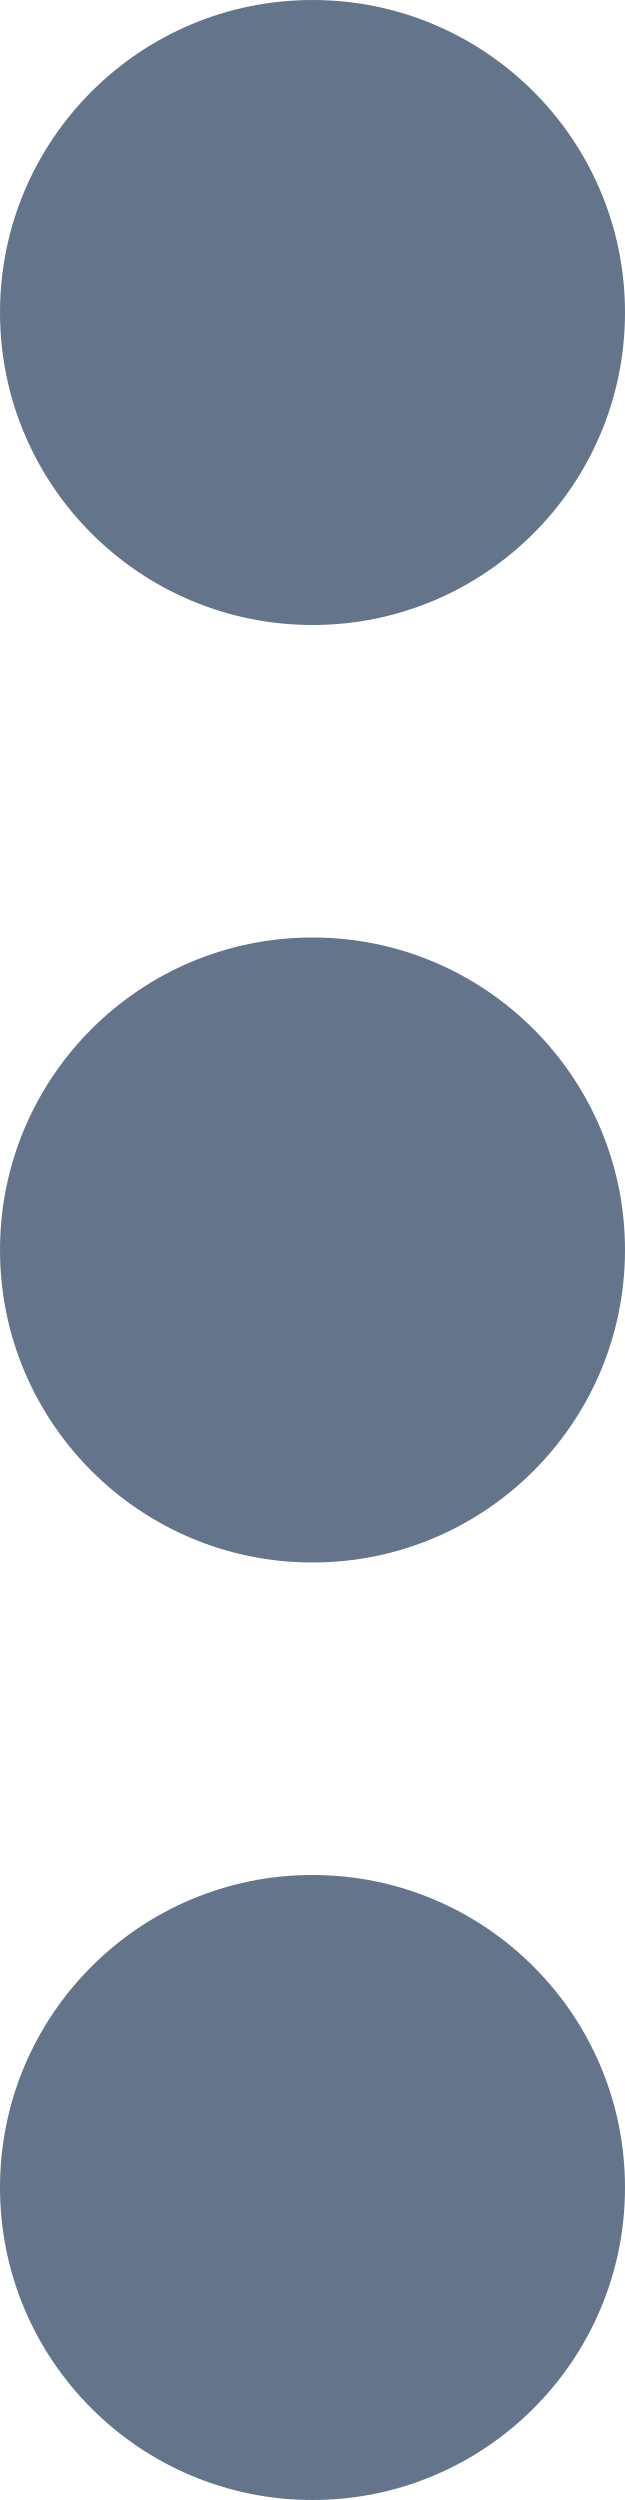
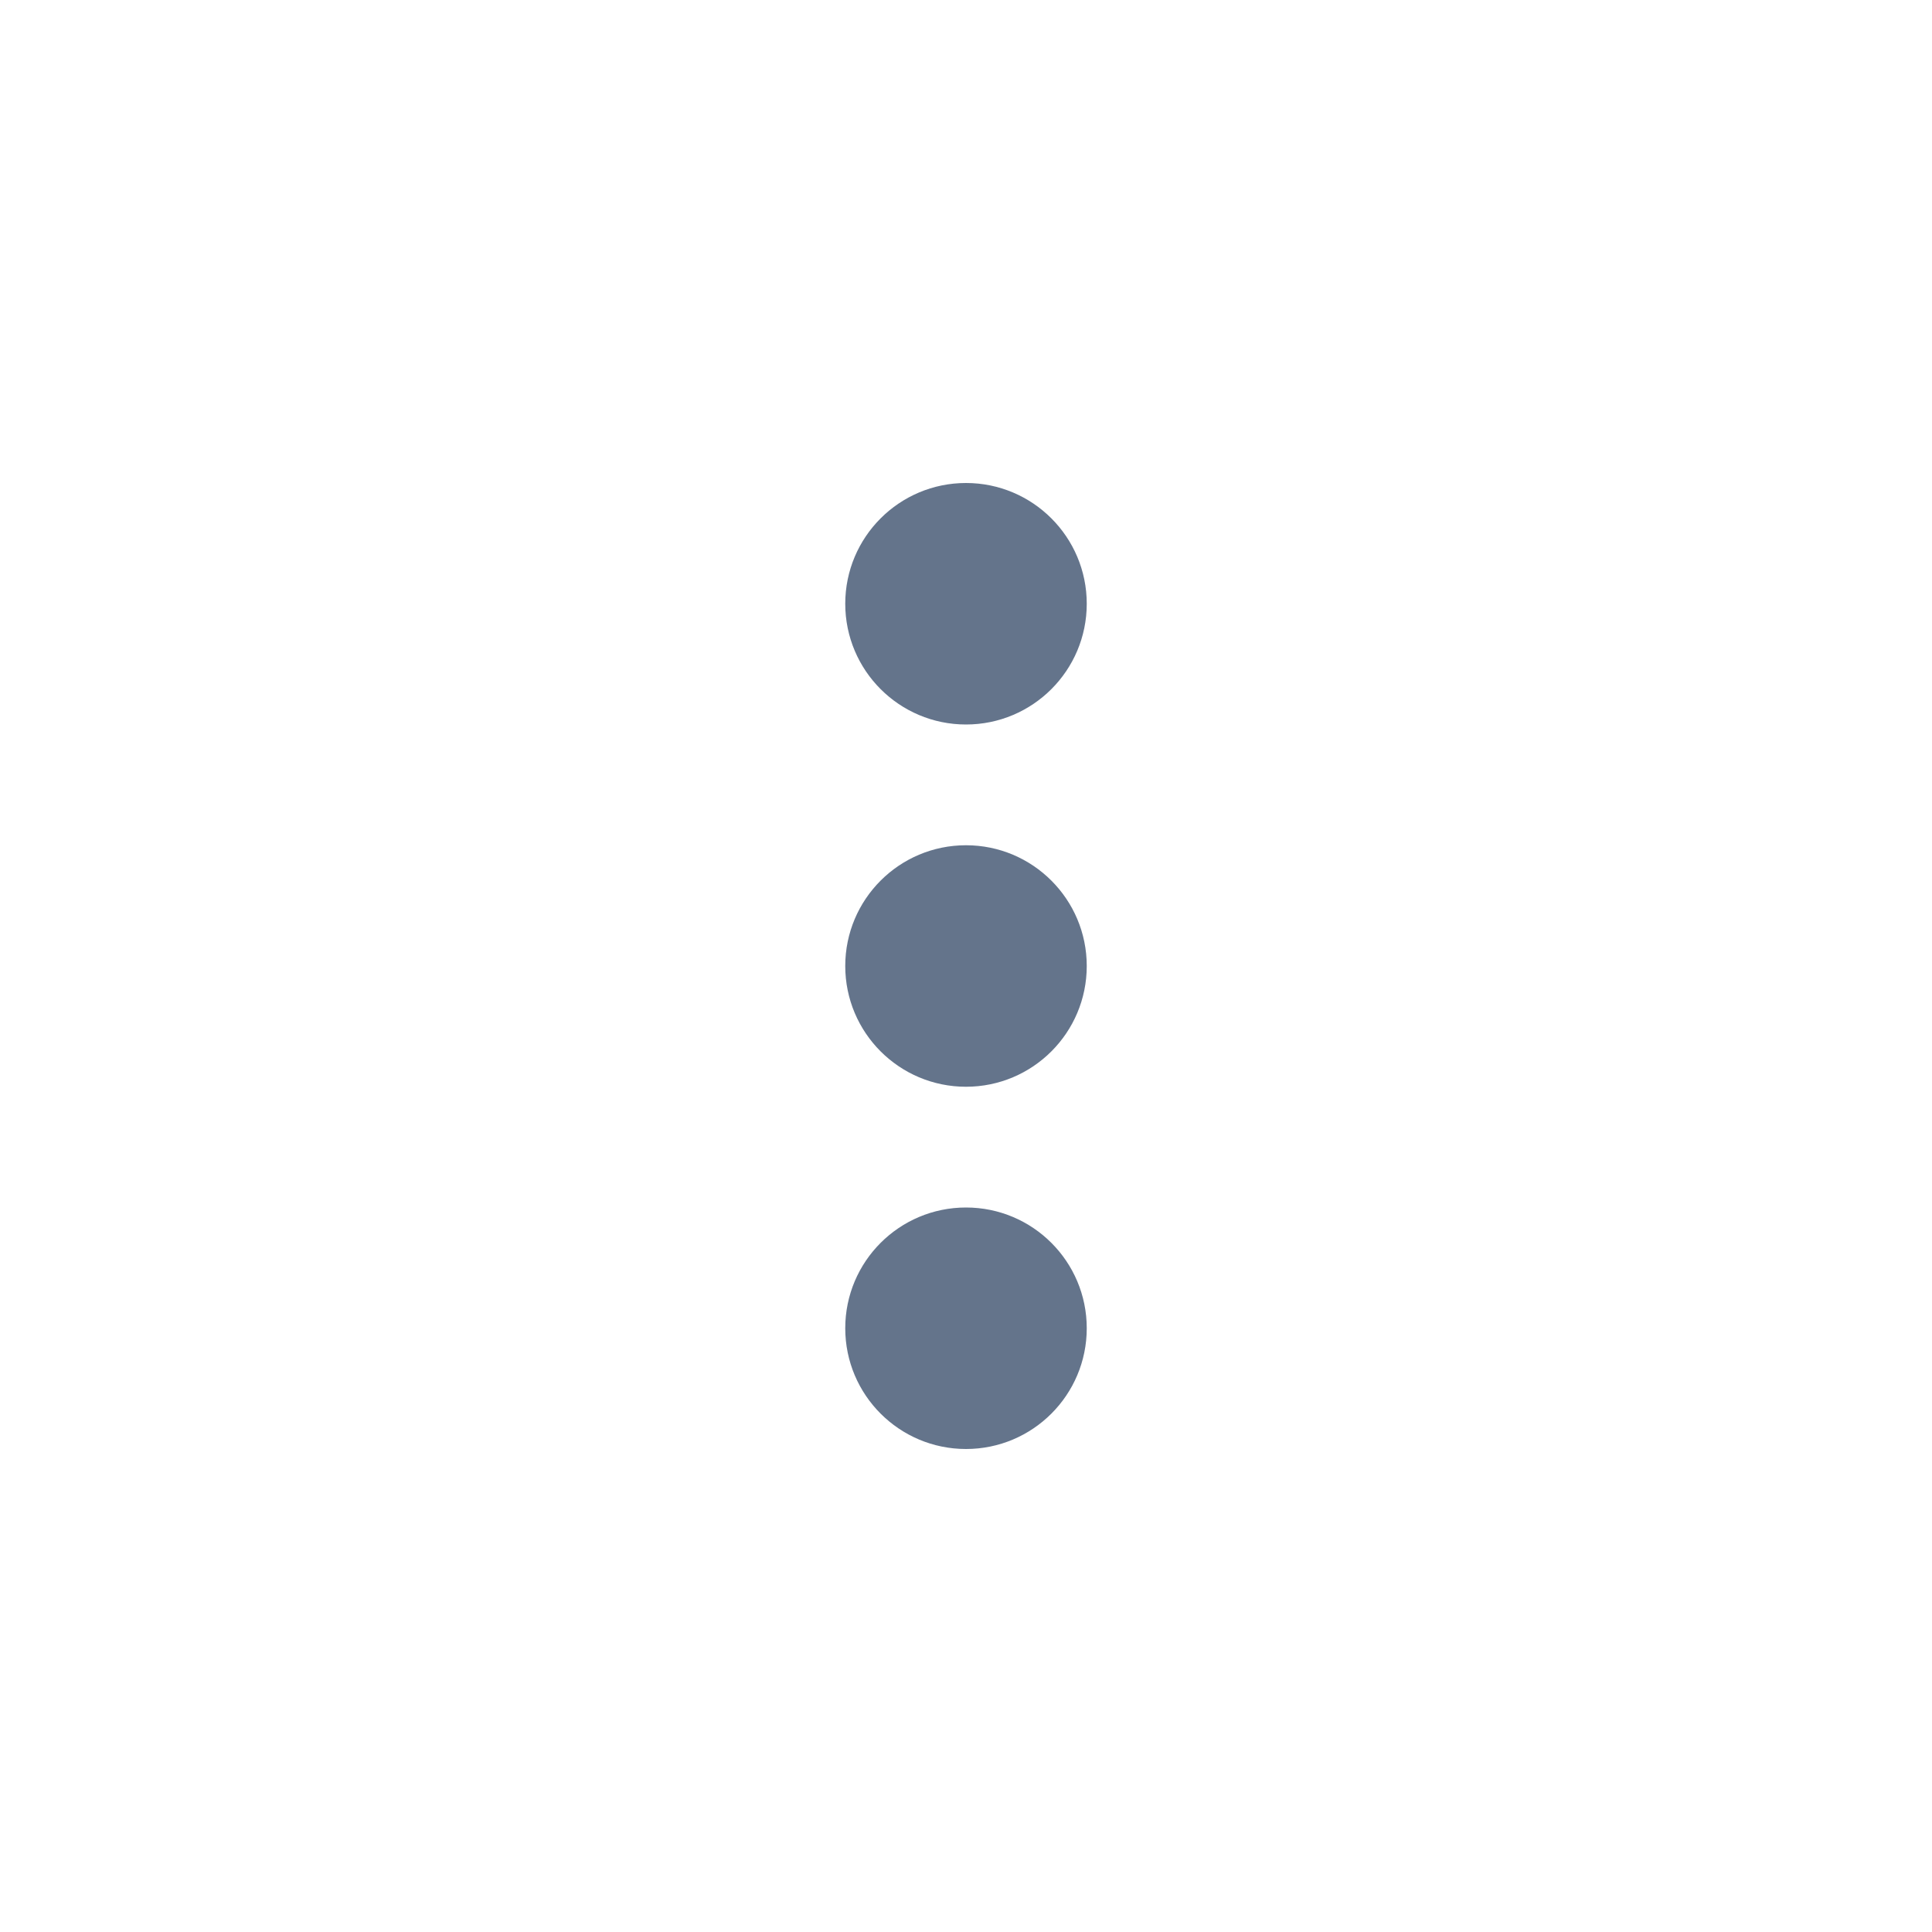
- <svg xmlns="http://www.w3.org/2000/svg" width="2" height="8" viewBox="0 0 2 8" fill="none">
-   <circle cx="1" cy="1" r="1" fill="#64748B" />
-   <circle cx="1" cy="4" r="1" fill="#64748B" />
-   <circle cx="1" cy="7" r="1" fill="#64748B" />
+ <svg xmlns="http://www.w3.org/2000/svg" width="16" height="16" viewBox="0 0 16 16" fill="none">
+   <circle cx="8" cy="5" r="1" fill="#64748B" />
+   <circle cx="8" cy="8" r="1" fill="#64748B" />
+   <circle cx="8" cy="11" r="1" fill="#64748B" />
</svg>
